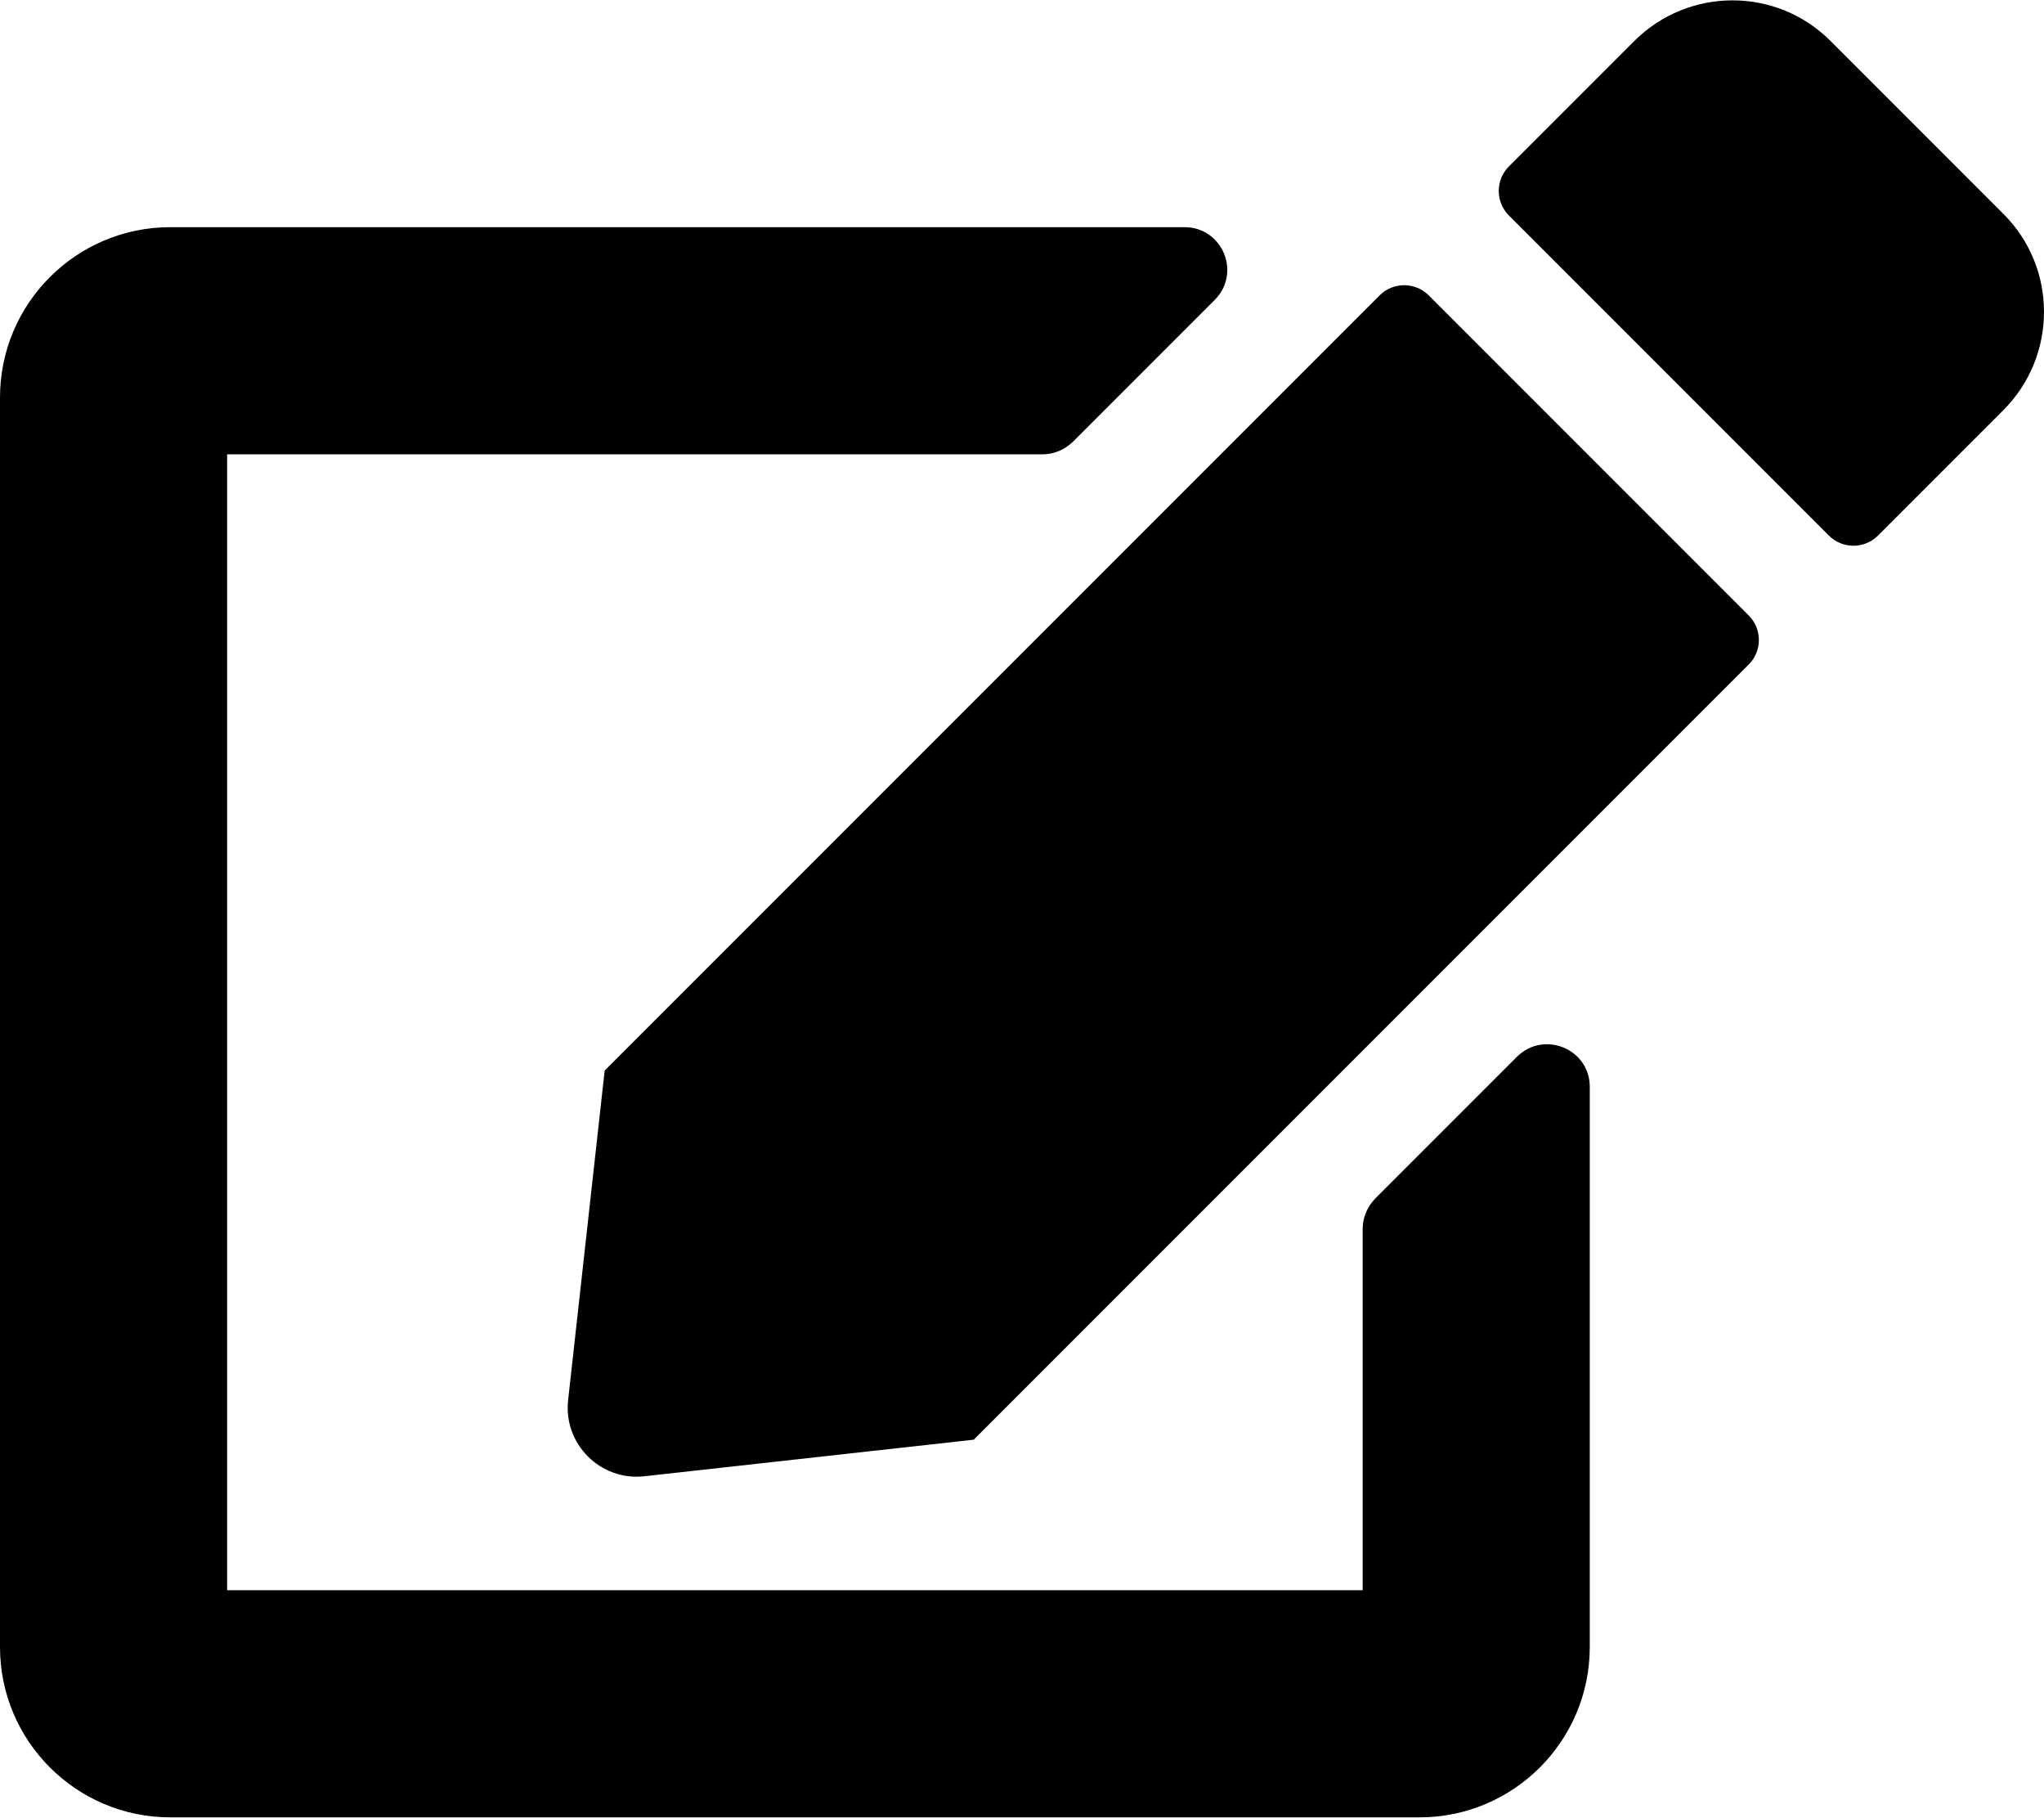
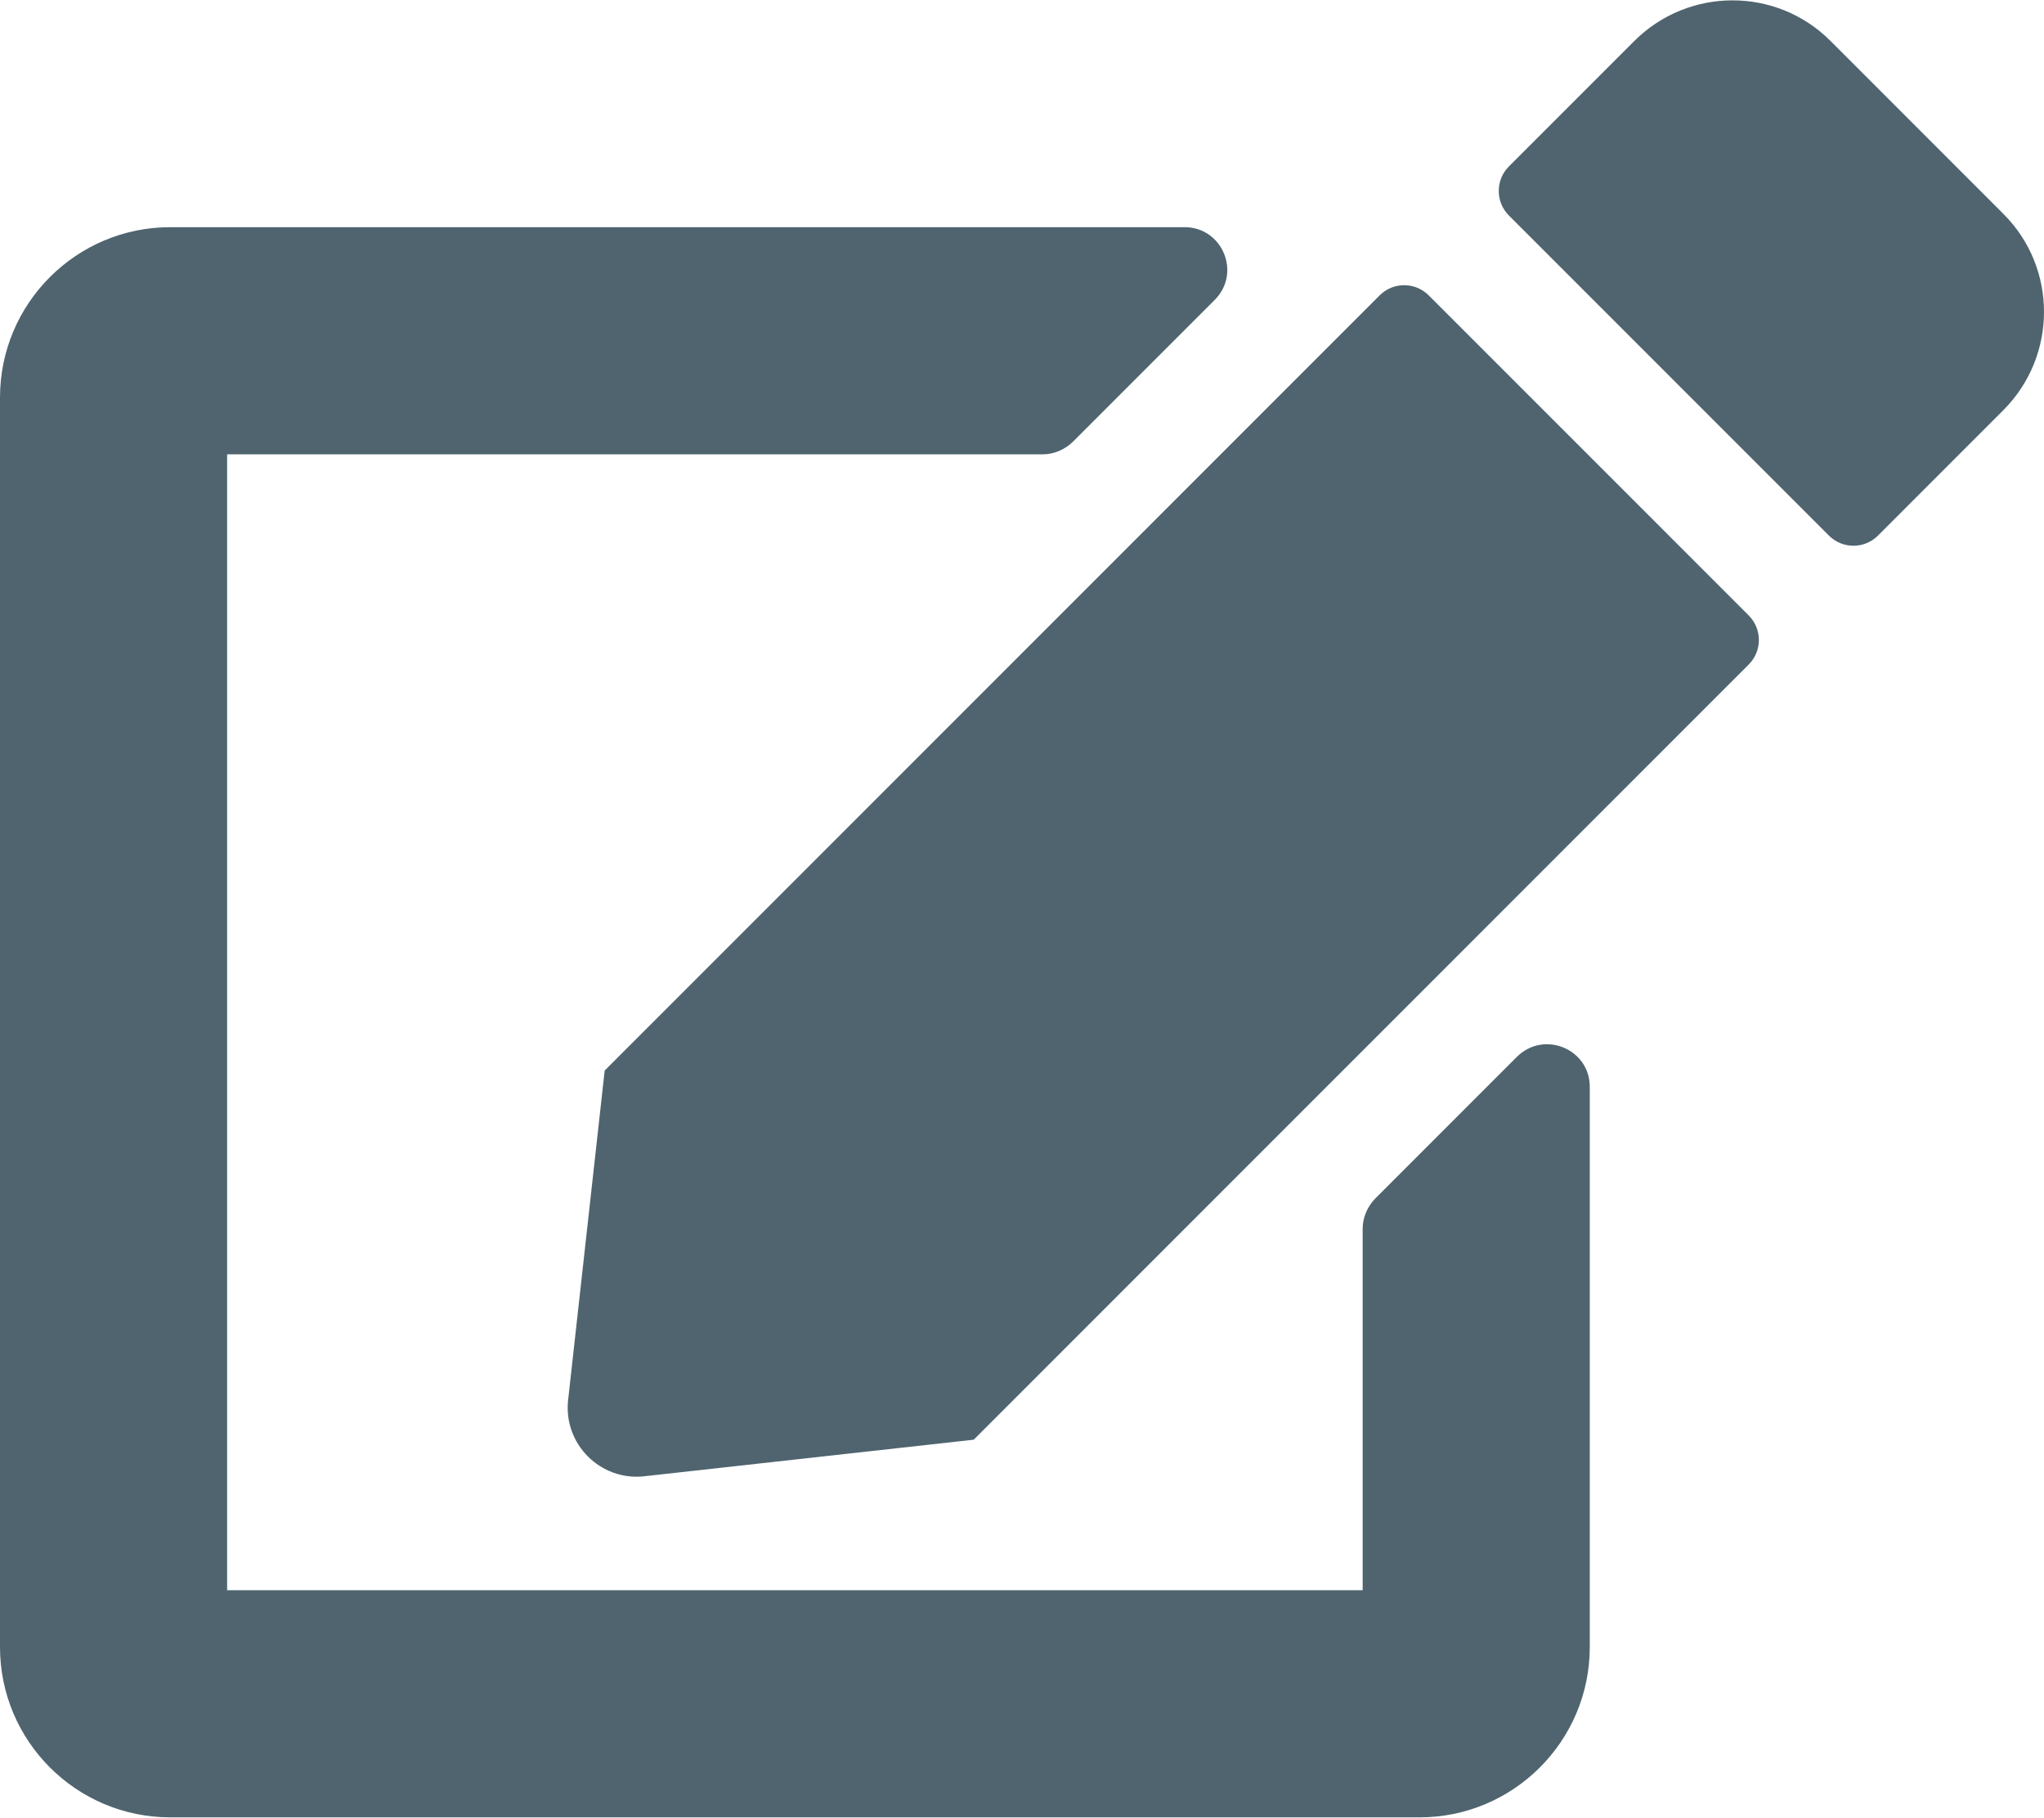
<svg xmlns="http://www.w3.org/2000/svg" aria-hidden="true" focusable="false" data-prefix="fas" data-icon="edit" class="svg-inline--fa fa-edit fa-w-18" role="img" viewBox="0 0 576 512">
-   <path fill="currentColor" d="M402.6 83.2l90.2 90.2c3.8 3.8 3.8 10 0 13.8L274.4 405.6l-92.8 10.3c-12.4 1.4-22.9-9.1-21.5-21.5l10.3-92.8L388.8 83.2c3.8-3.8 10-3.8 13.8 0zm162-22.9l-48.8-48.8c-15.2-15.2-39.9-15.2-55.2 0l-35.4 35.4c-3.8 3.8-3.8 10 0 13.8l90.2 90.2c3.8 3.8 10 3.8 13.8 0l35.4-35.4c15.2-15.3 15.2-40 0-55.2zM384 346.2V448H64V128h229.8c3.2 0 6.2-1.3 8.5-3.5l40-40c7.6-7.6 2.2-20.5-8.5-20.5H48C21.5 64 0 85.5 0 112v352c0 26.5 21.5 48 48 48h352c26.5 0 48-21.5 48-48V306.2c0-10.7-12.9-16-20.5-8.5l-40 40c-2.2 2.3-3.5 5.3-3.5 8.5z" />
+   <path fill="#4F646F" d="M402.6 83.2l90.2 90.2c3.8 3.8 3.8 10 0 13.8L274.4 405.6l-92.8 10.3c-12.4 1.4-22.9-9.1-21.5-21.5l10.3-92.8L388.8 83.2c3.8-3.8 10-3.8 13.8 0zm162-22.9l-48.8-48.8c-15.2-15.2-39.9-15.2-55.2 0l-35.4 35.4c-3.8 3.8-3.8 10 0 13.8l90.2 90.2c3.8 3.8 10 3.8 13.8 0l35.4-35.4c15.2-15.3 15.2-40 0-55.2zM384 346.2V448H64V128h229.8c3.2 0 6.2-1.3 8.5-3.5l40-40c7.6-7.6 2.2-20.5-8.5-20.5H48C21.5 64 0 85.5 0 112v352c0 26.5 21.5 48 48 48h352c26.5 0 48-21.5 48-48V306.2c0-10.7-12.9-16-20.5-8.5l-40 40c-2.2 2.3-3.5 5.3-3.5 8.5z" />
</svg>
